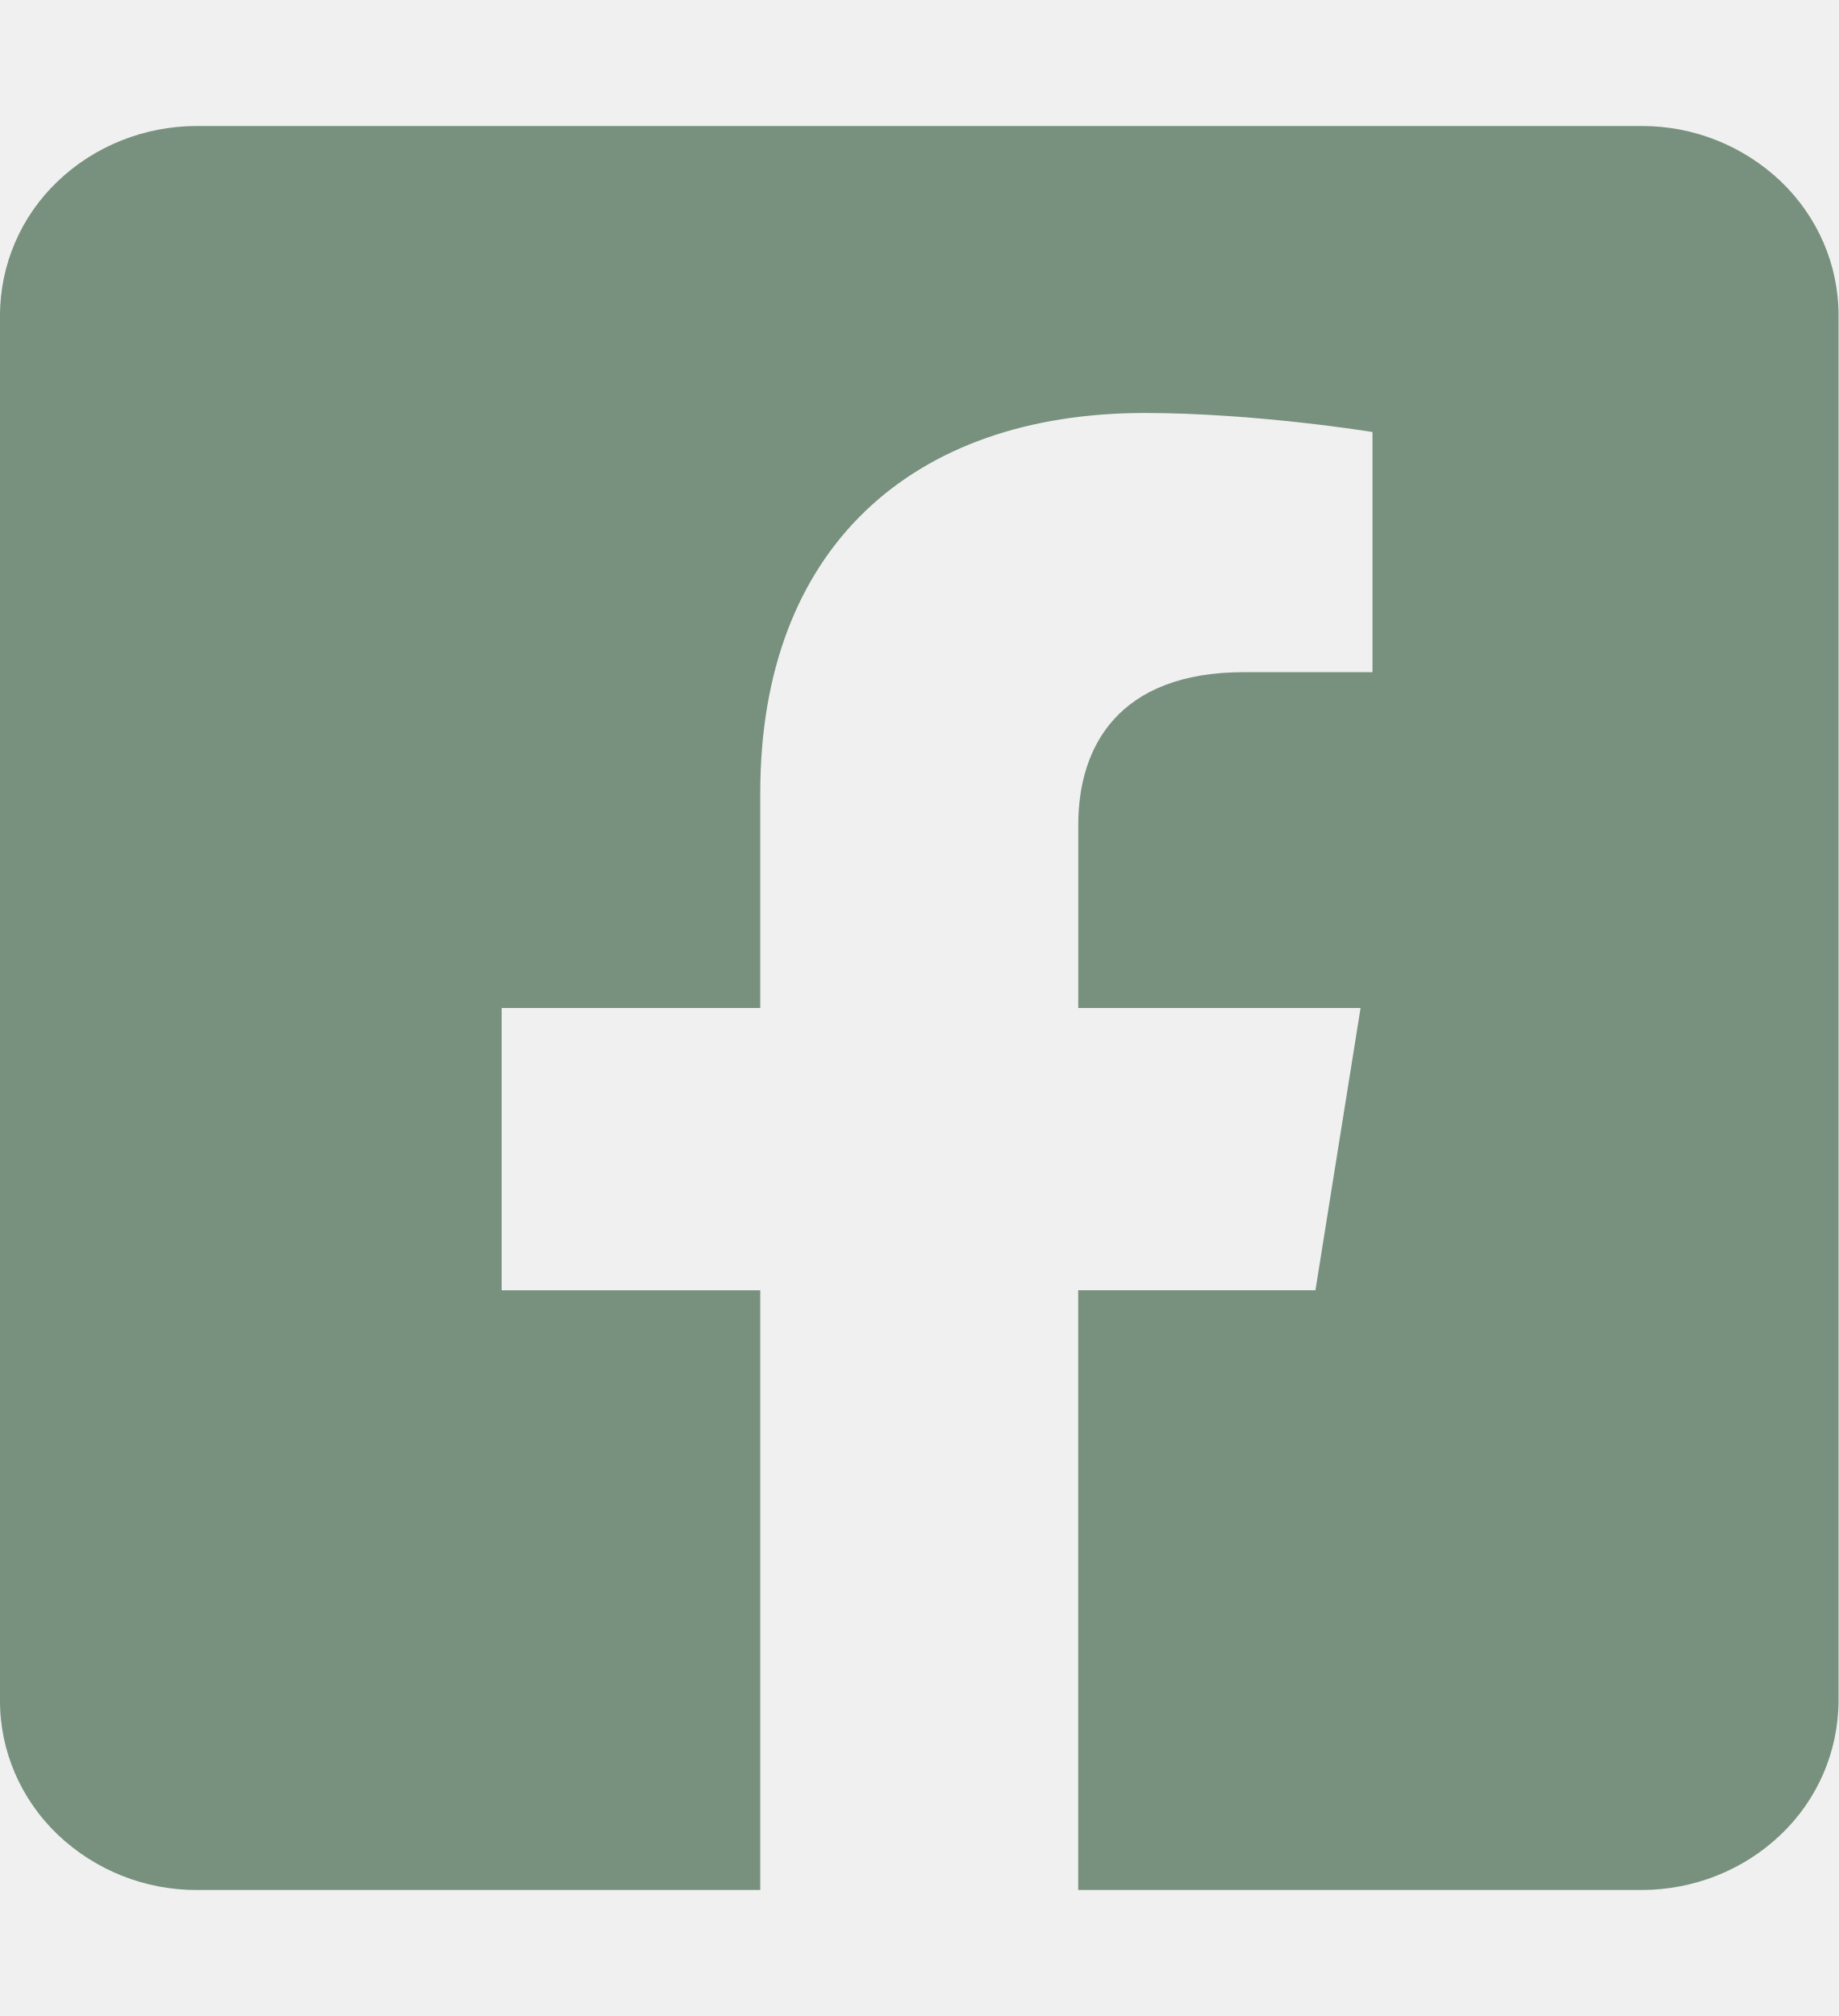
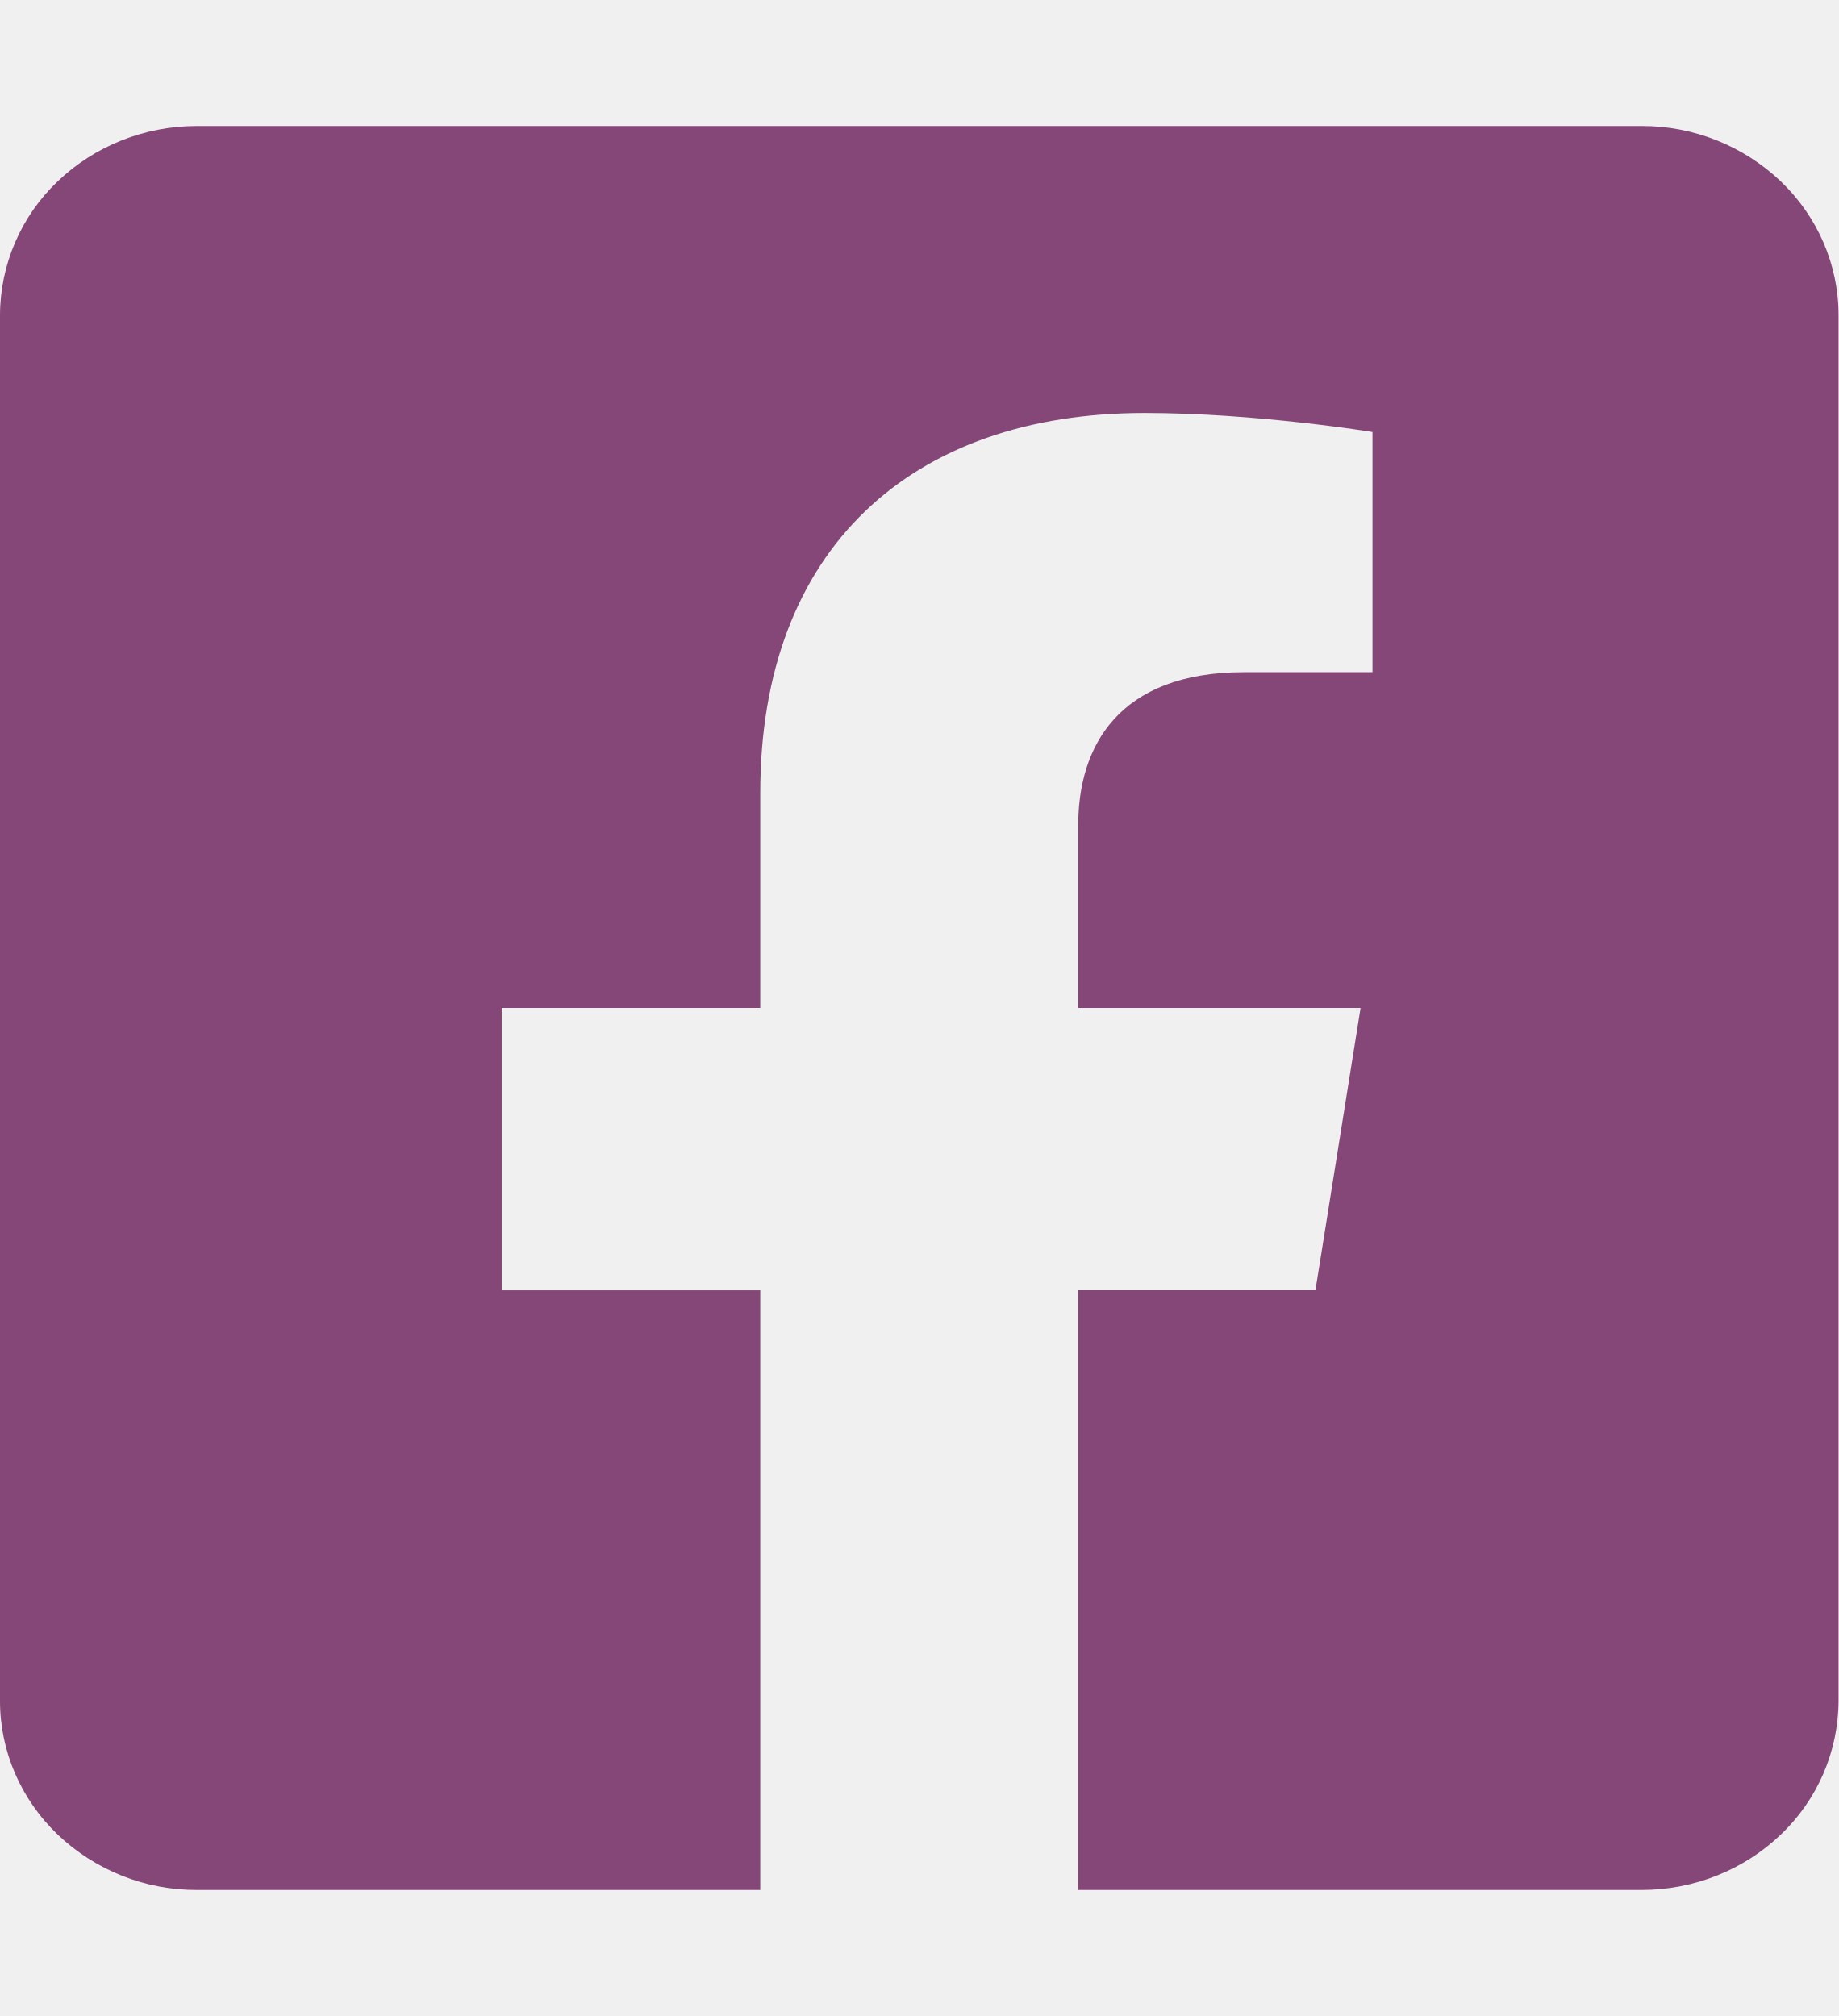
<svg xmlns="http://www.w3.org/2000/svg" width="31" height="34" fill="none">
  <g clip-path="url(#clip0)">
-     <path d="M27.679 2.125H3.32c-.88 0-1.725.336-2.348.934A3.124 3.124 0 000 5.312v23.375c0 .846.35 1.657.973 2.254a3.393 3.393 0 002.348.934h9.498V21.761h-4.36V17h4.36v-3.628c0-4.128 2.56-6.407 6.481-6.407 1.878 0 3.842.321 3.842.321v4.05h-2.164c-2.132 0-2.797 1.27-2.797 2.573V17h4.76l-.761 4.76h-4v10.115h9.498c.88 0 1.725-.336 2.348-.934A3.124 3.124 0 0031 28.688V5.313c0-.846-.35-1.657-.973-2.254a3.394 3.394 0 00-2.348-.934z" fill="#77917E" />
+     <path d="M27.679 2.125H3.32c-.88 0-1.725.336-2.348.934A3.124 3.124 0 000 5.312v23.375c0 .846.35 1.657.973 2.254a3.393 3.393 0 002.348.934h9.498V21.761h-4.36V17h4.36v-3.628c0-4.128 2.56-6.407 6.481-6.407 1.878 0 3.842.321 3.842.321v4.05h-2.164c-2.132 0-2.797 1.27-2.797 2.573V17h4.76l-.761 4.76h-4v10.115h9.498c.88 0 1.725-.336 2.348-.934A3.124 3.124 0 0031 28.688V5.313c0-.846-.35-1.657-.973-2.254a3.394 3.394 0 00-2.348-.934z" fill="#854777" />
  </g>
  <defs>
    <clipPath id="clip0">
      <path fill="#fff" d="M0 0h31v34H0z" />
    </clipPath>
  </defs>
</svg>
